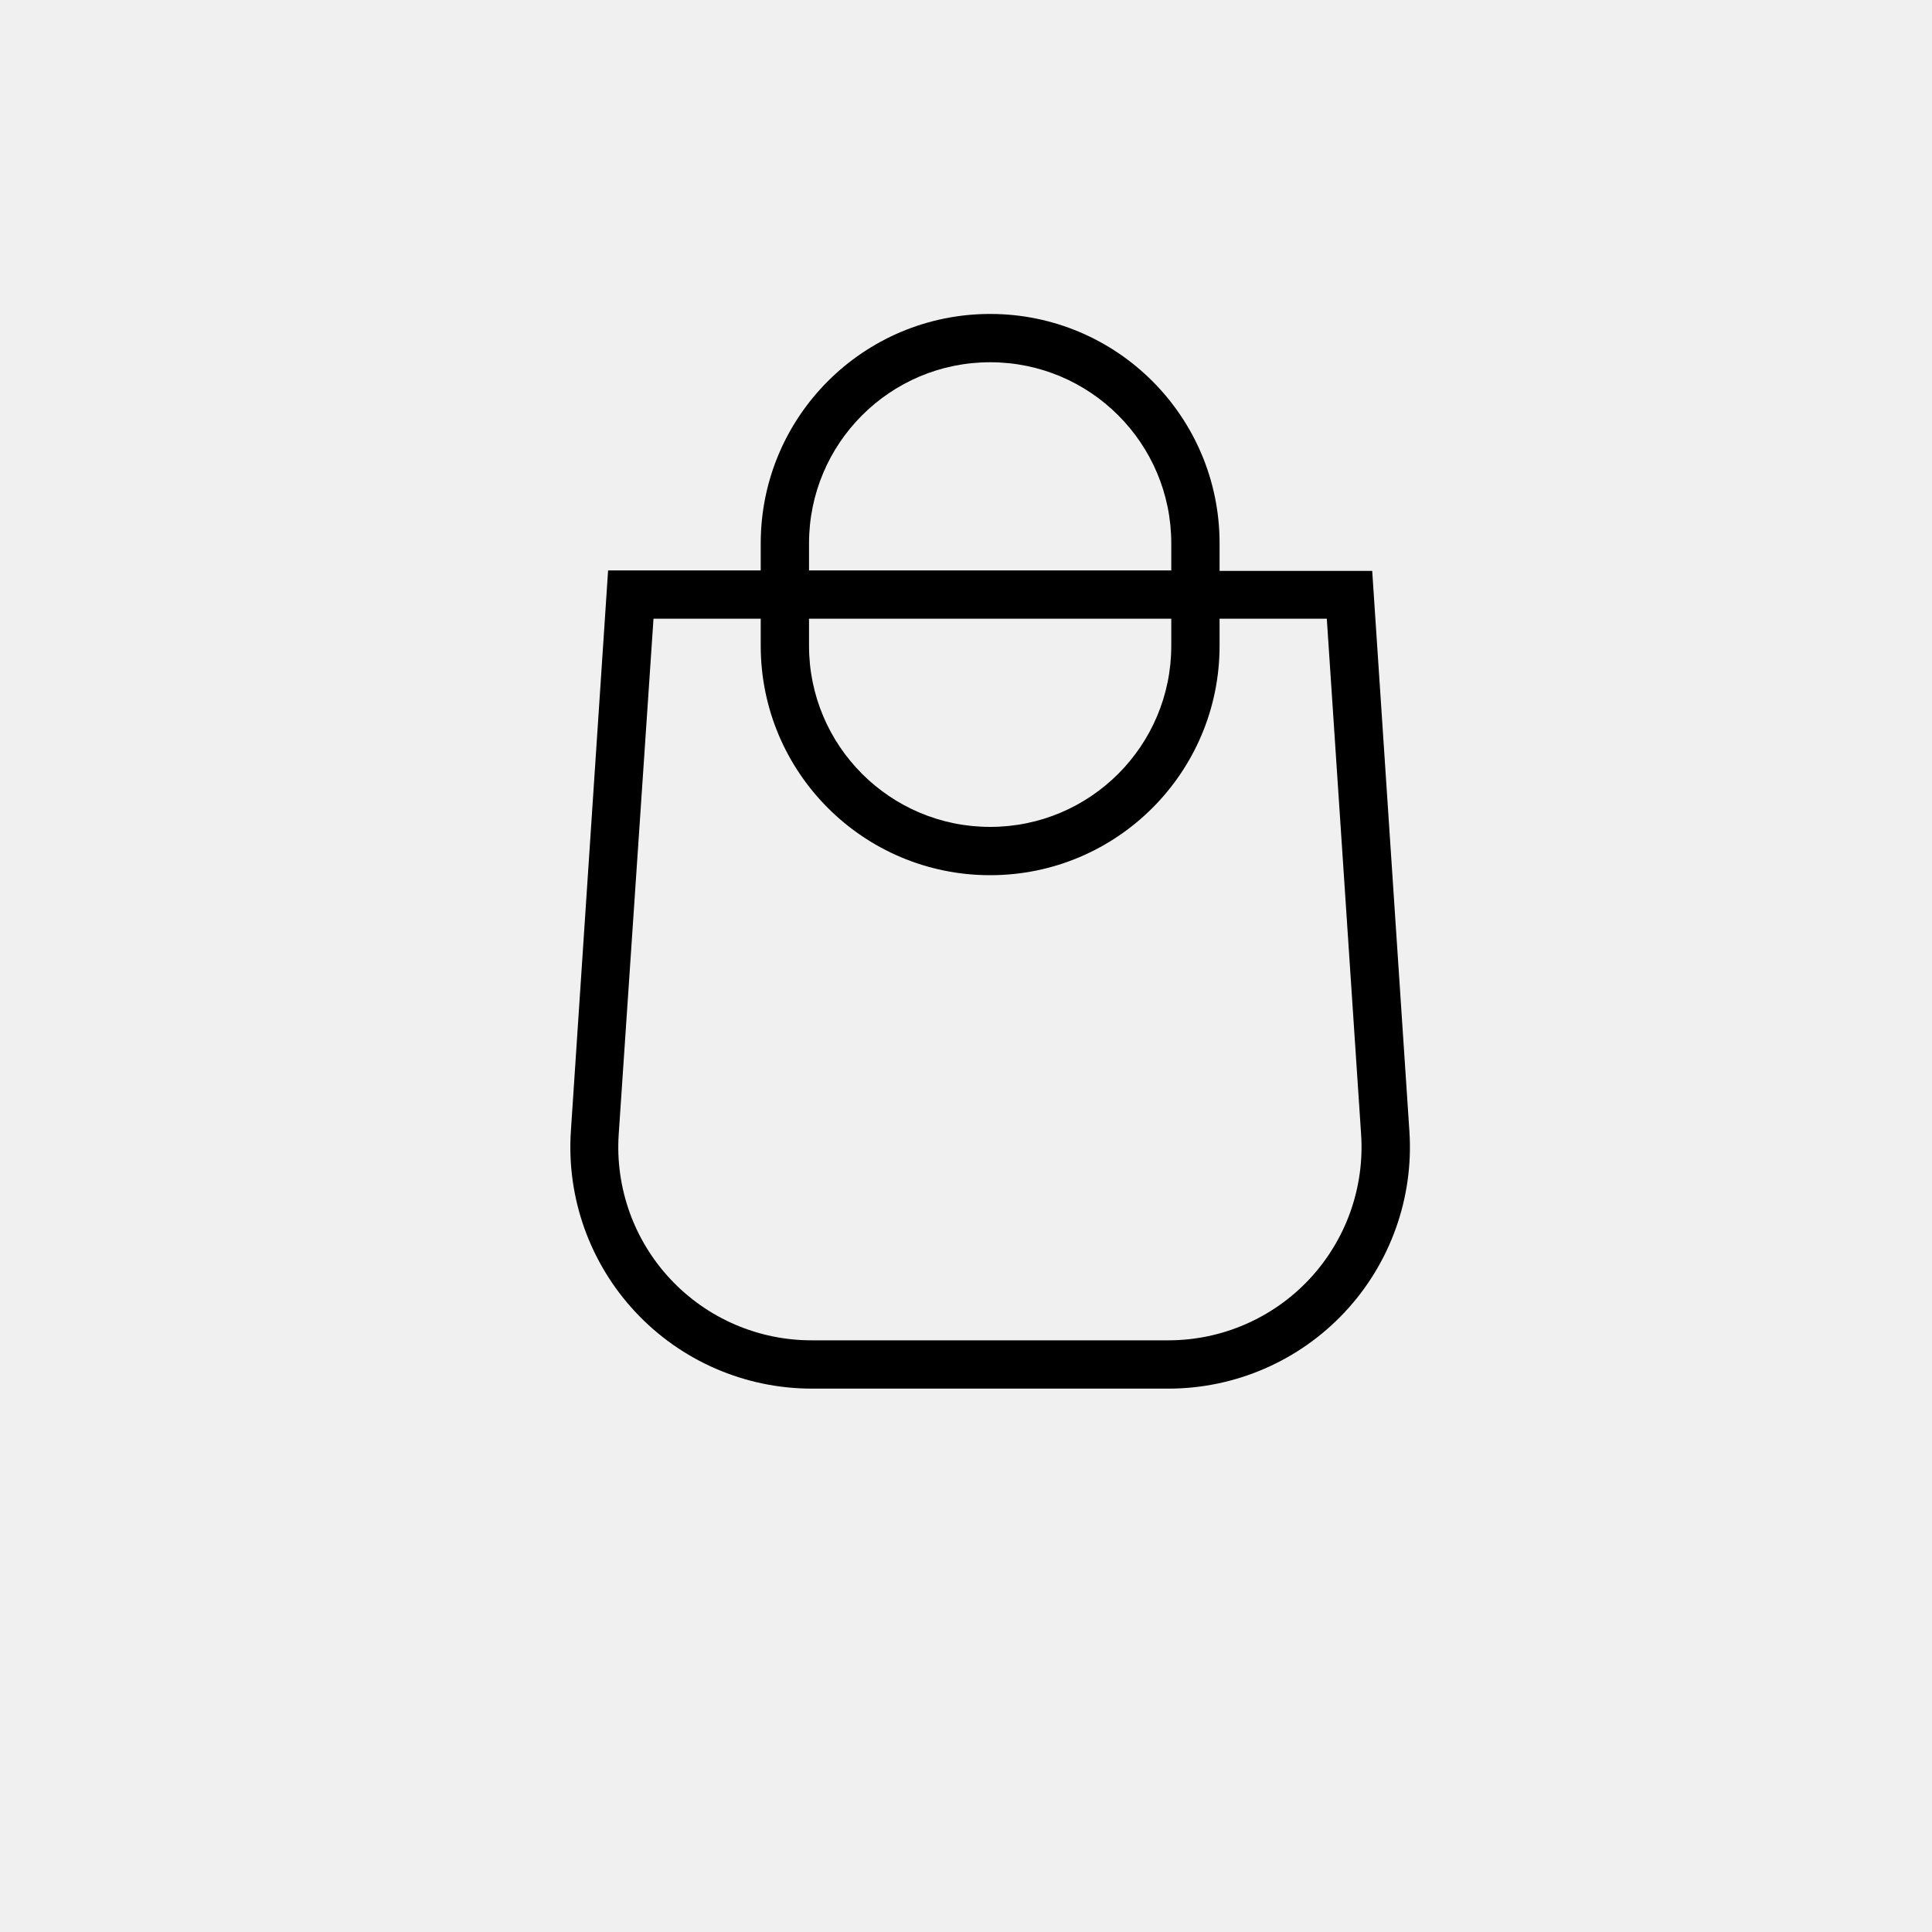
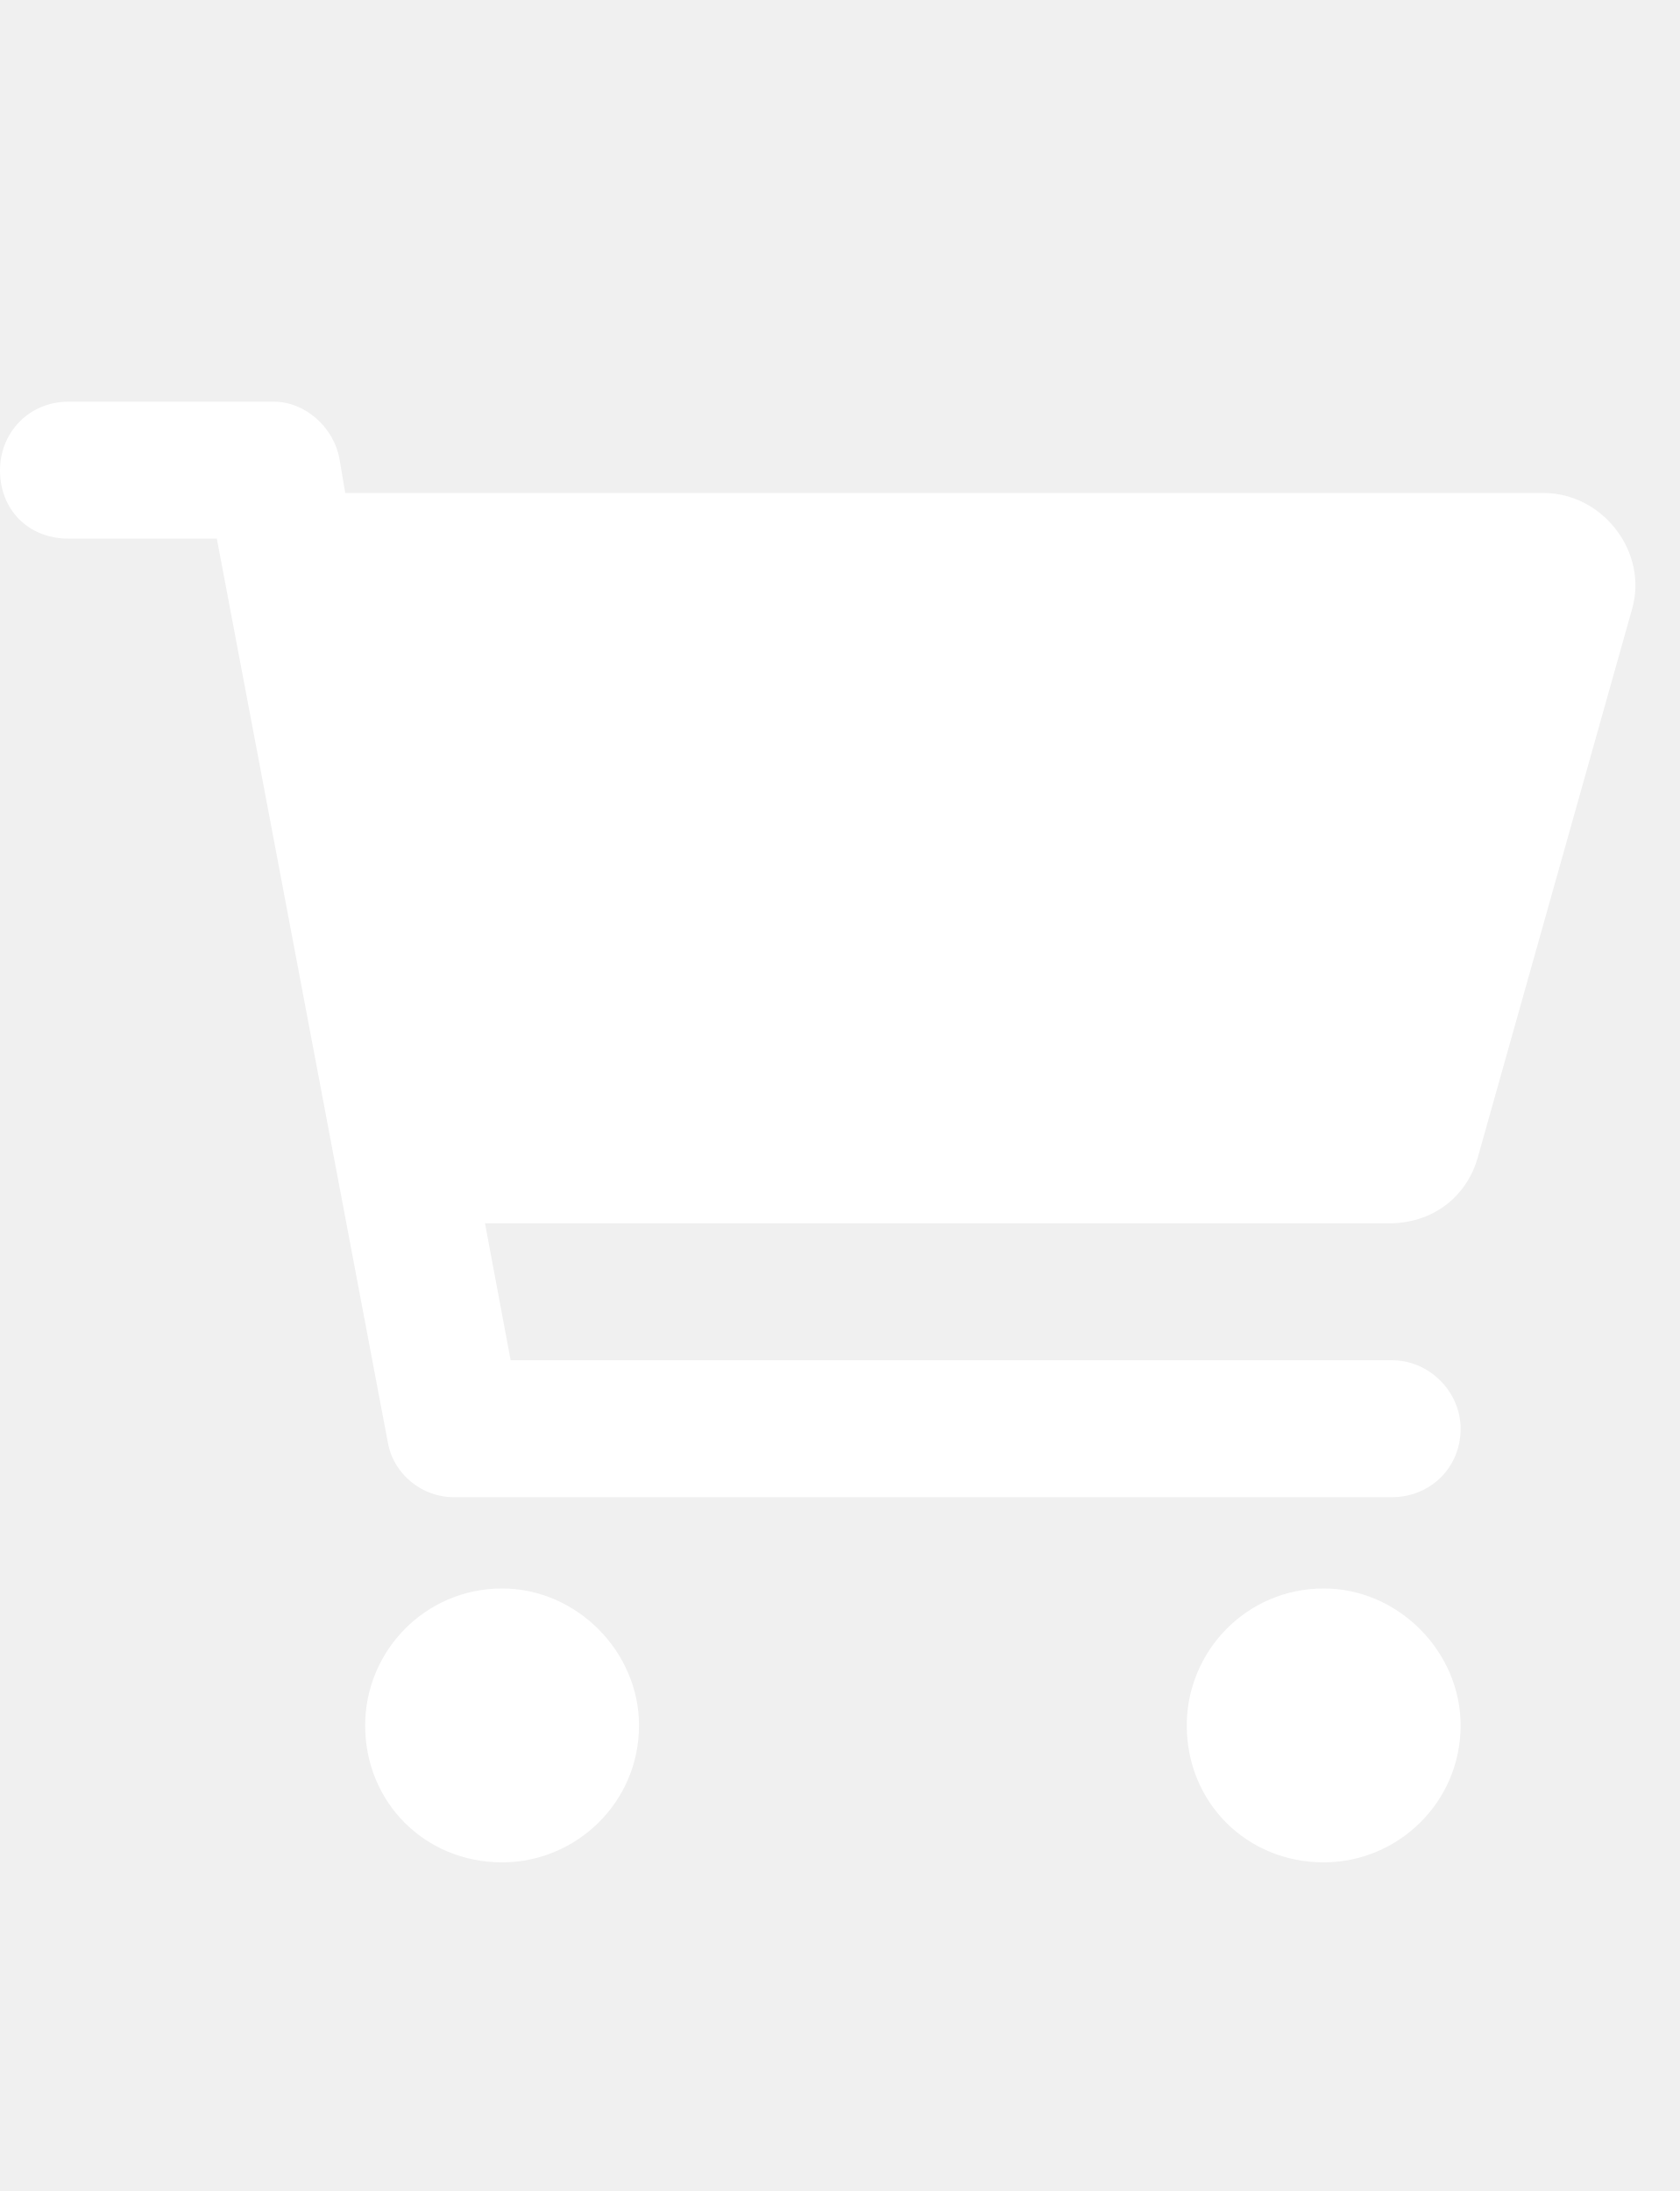
- <svg xmlns="http://www.w3.org/2000/svg" fill="none" class="icon icon-cart" viewBox="0 0 40 40">
-   <path fill="currentColor" fill-rule="evenodd" d="M20.5 6.5a4.75 4.75 0 0 0-4.75 4.75v.56h-3.16l-.77 11.6a5 5 0 0 0 4.99 5.34h7.38a5 5 0 0 0 4.99-5.33l-.77-11.6h-3.16v-.57A4.75 4.75 0 0 0 20.5 6.5m3.75 5.31v-.56a3.75 3.75 0 1 0-7.5 0v.56zm-7.5 1h7.5v.56a3.75 3.75 0 1 1-7.5 0zm-1 0v.56a4.75 4.75 0 1 0 9.5 0v-.56h2.22l.71 10.67a4 4 0 0 1-3.99 4.27h-7.38a4 4 0 0 1-4-4.27l.72-10.67z" />
+ <svg xmlns="http://www.w3.org/2000/svg" width="23" height="30" viewBox="0 0 23 30" fill="none">
+   <path d="M3.75 5.5C4.18 5.5 4.57 5.852 4.648 6.281L4.727 6.75H21.133C21.953 6.75 22.578 7.57 22.344 8.352L20.234 15.852C20.078 16.398 19.609 16.75 19.023 16.75H6.641L6.992 18.625H19.062C19.57 18.625 20 19.055 20 19.562C20 20.109 19.57 20.5 19.062 20.5H6.211C5.781 20.5 5.391 20.188 5.312 19.758L2.969 7.375H0.938C0.391 7.375 0 6.984 0 6.438C0 5.93 0.391 5.5 0.938 5.5H3.75ZM5 23.625C5 22.609 5.82 21.75 6.875 21.75C7.891 21.75 8.75 22.609 8.75 23.625C8.75 24.68 7.891 25.5 6.875 25.5C5.82 25.5 5 24.68 5 23.625ZM20 23.625C20 24.68 19.141 25.5 18.125 25.5C17.07 25.5 16.25 24.68 16.25 23.625C16.25 22.609 17.07 21.75 18.125 21.75C19.141 21.75 20 22.609 20 23.625Z" fill="white" />
</svg>
